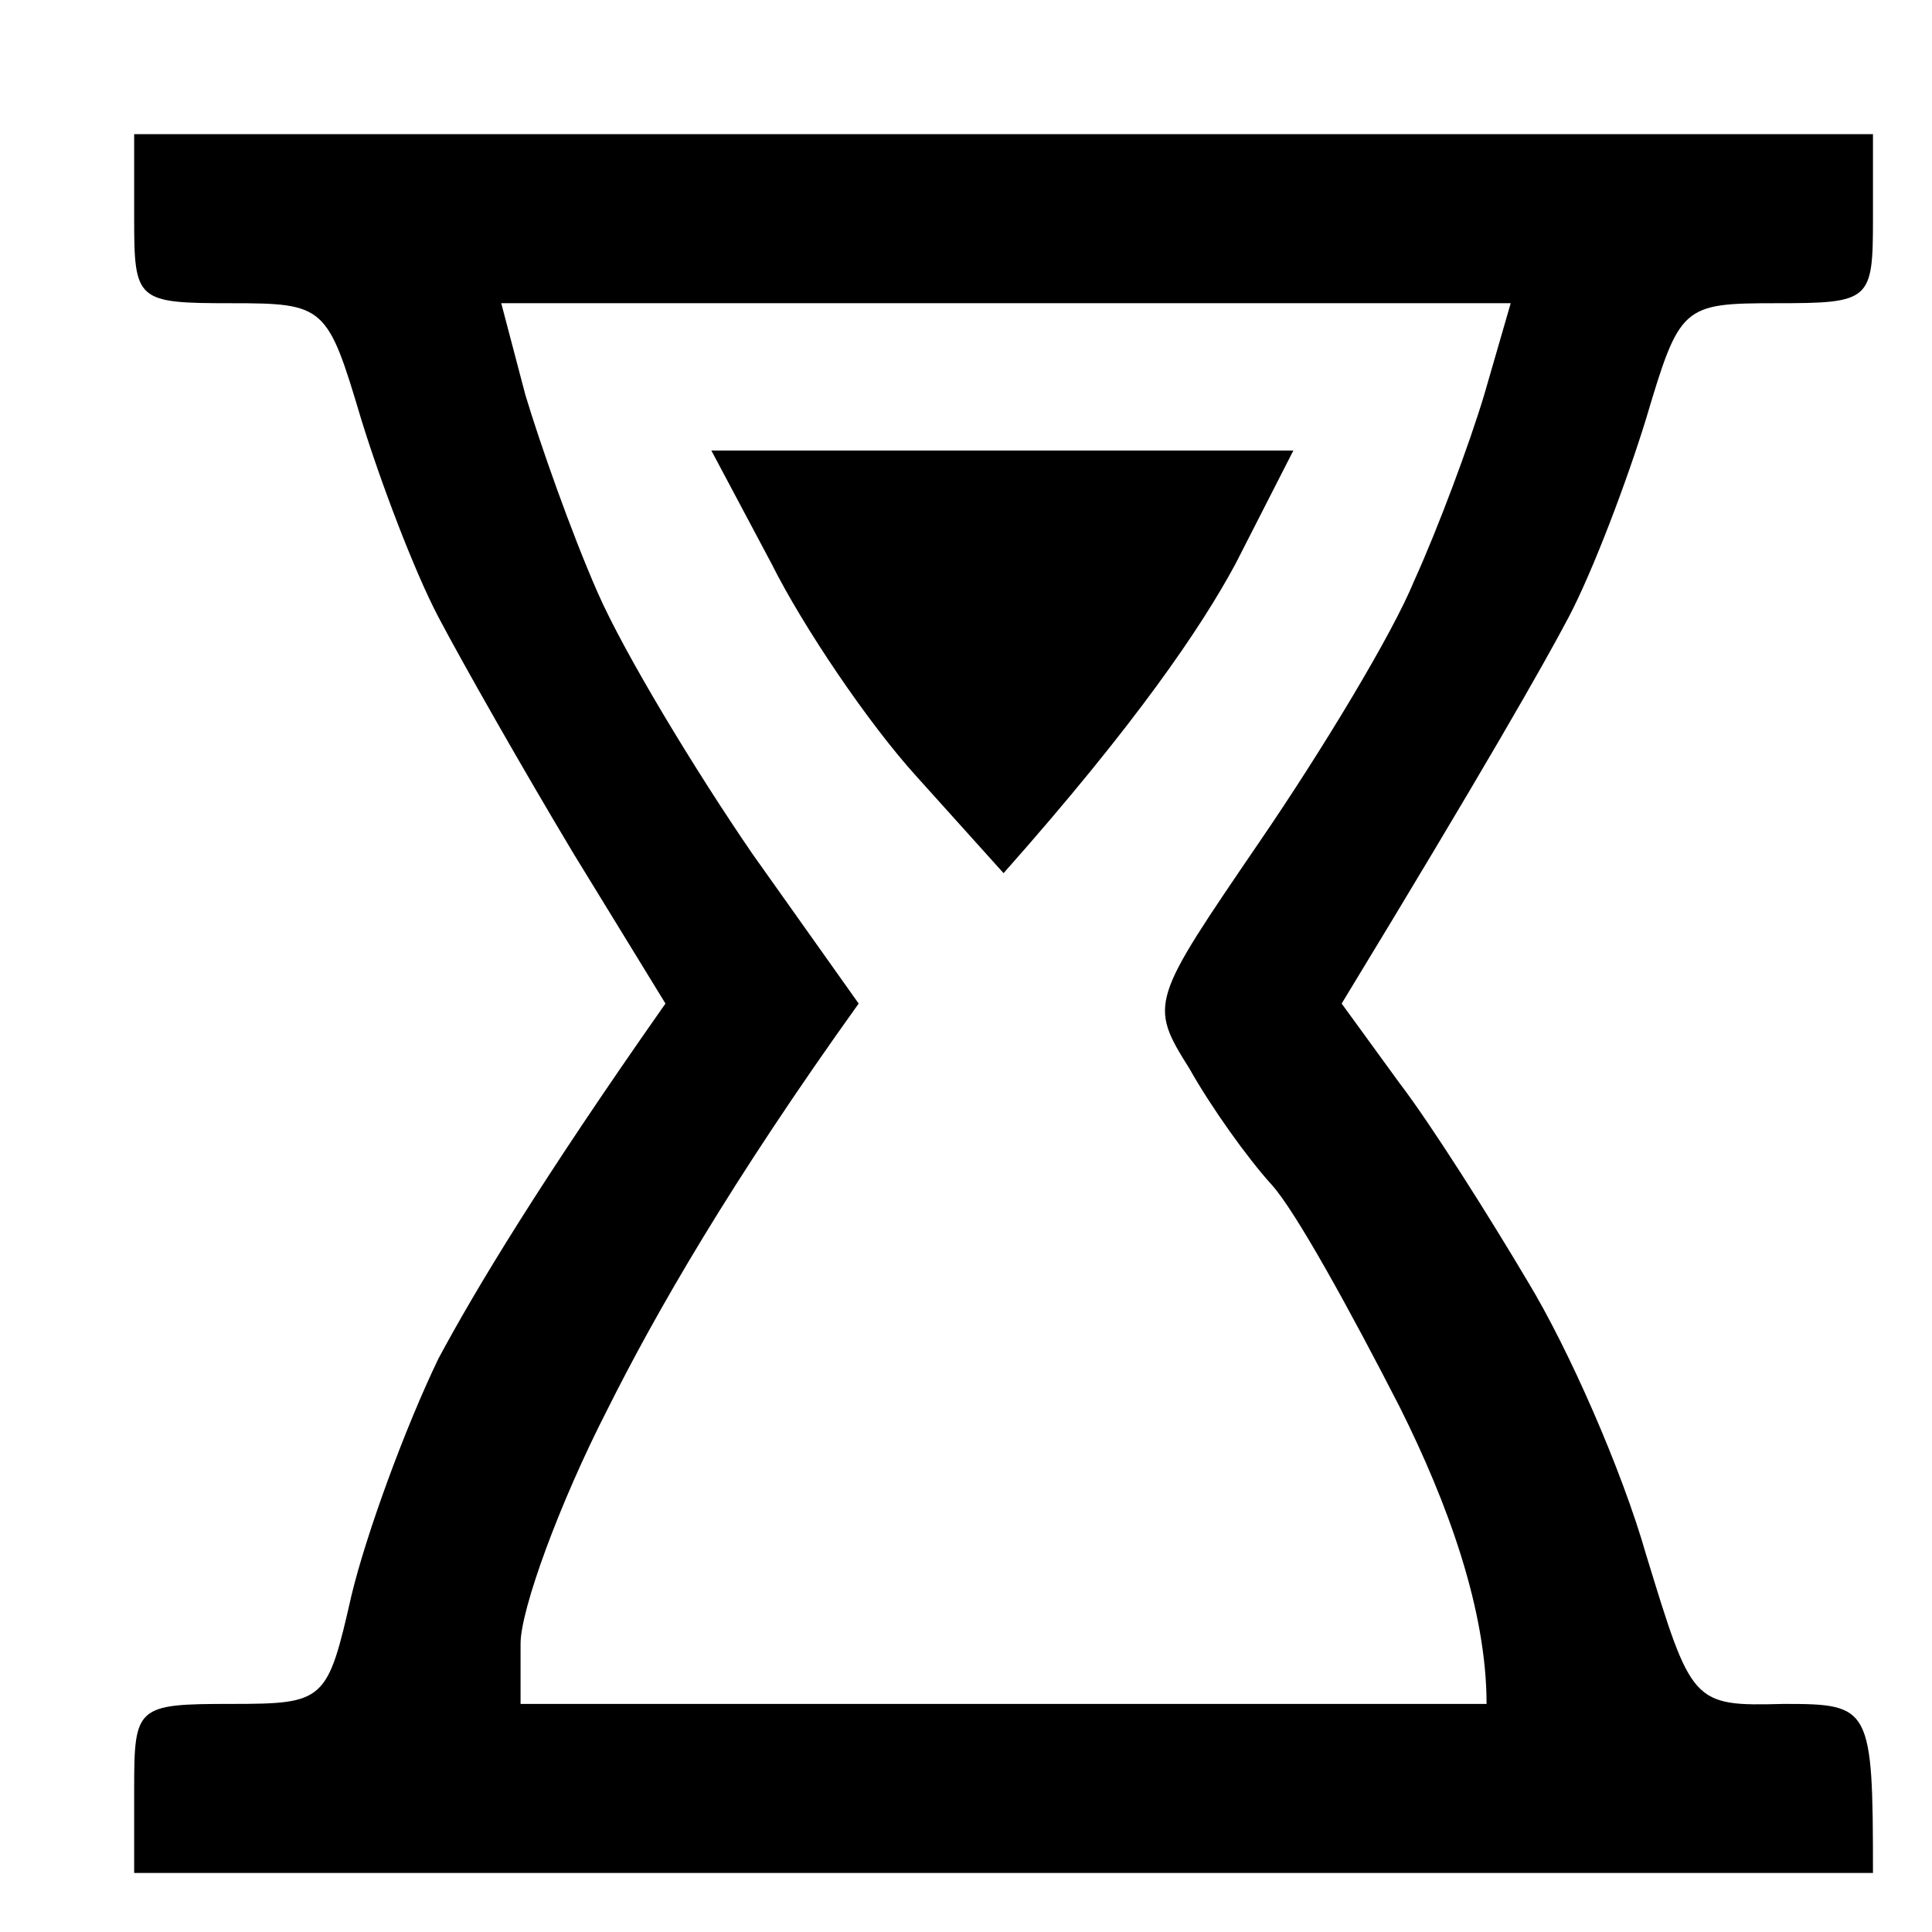
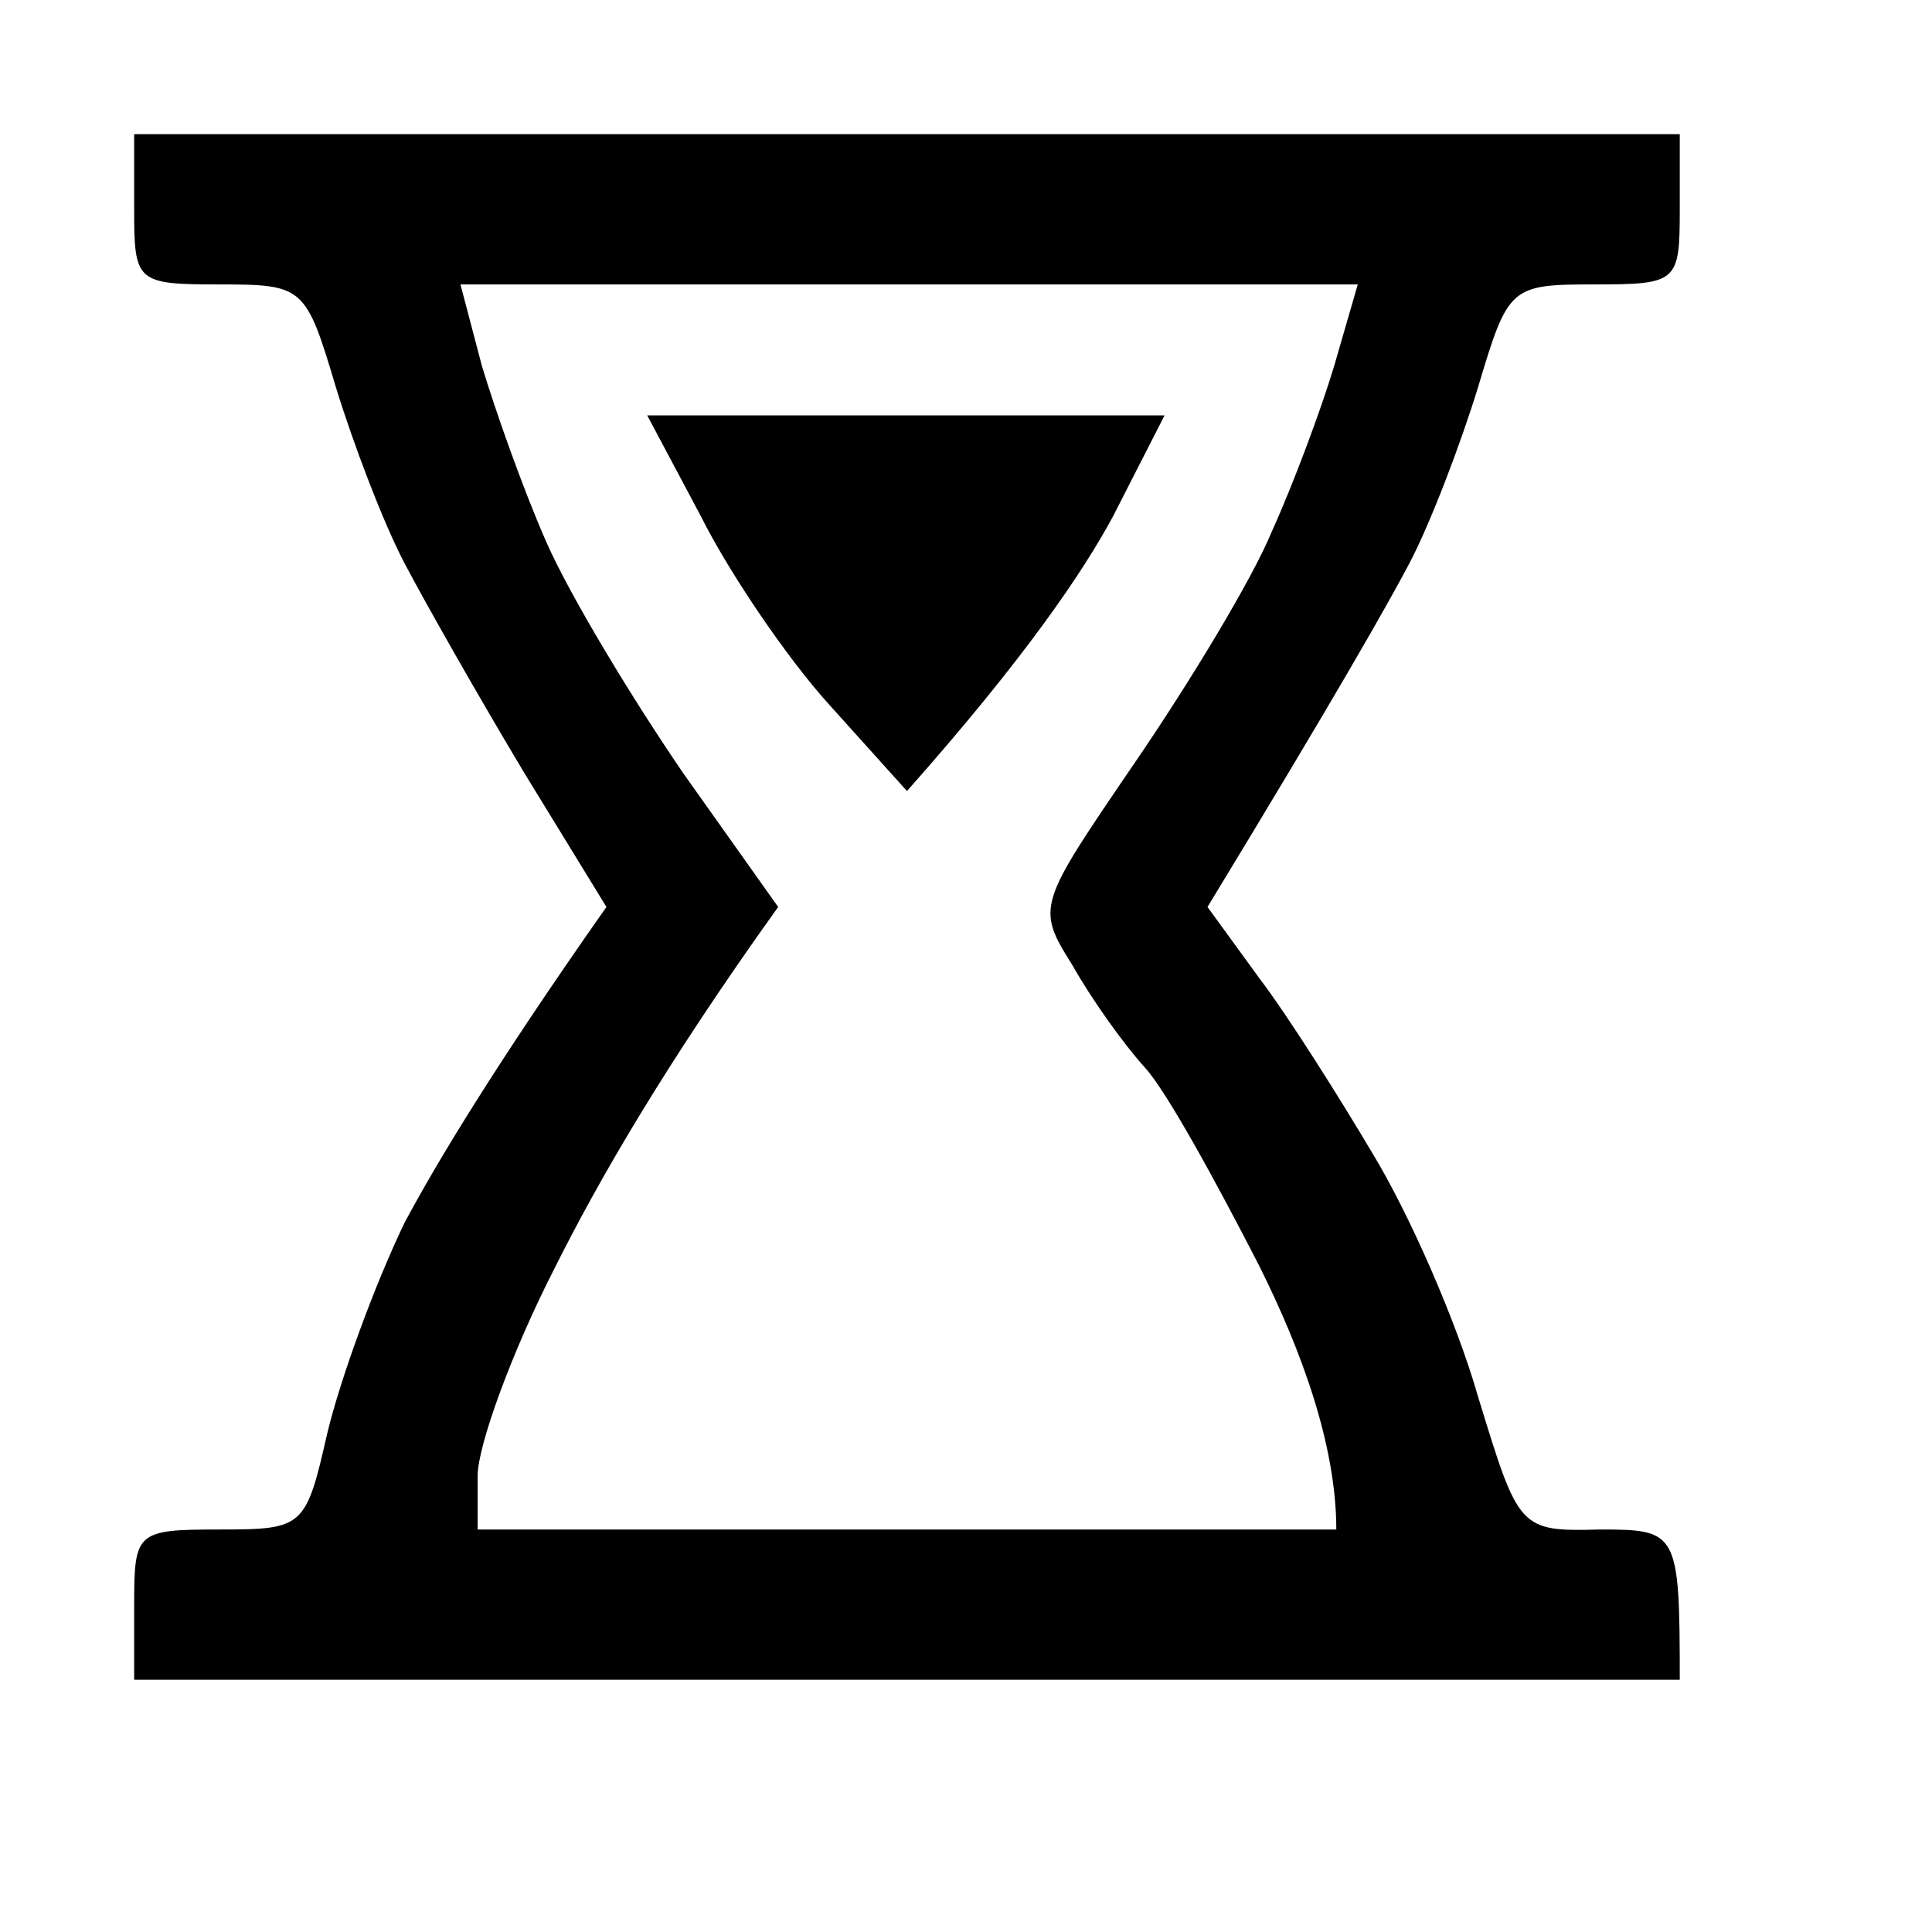
<svg xmlns="http://www.w3.org/2000/svg" version="1.2" viewBox="0 0 72 72" width="72" height="72">
-   <path id="Path 0" fill="currentColor" class="opacity-100" transform="translate(5, 5) scale(0.9 0.9)" d="m0 0h72v3.5c0 3.4-0.1 3.5-4 3.5-3.9 0-4 0.1-5.4 4.8-0.8 2.6-2.2 6.3-3.2 8.2-1 1.9-3.5 6.3-9.4 16l2.4 3.3c1.3 1.7 3.7 5.5 5.3 8.2 1.7 2.8 3.9 7.8 4.9 11.3 1.9 6.2 1.9 6.3 5.7 6.2 3.6 0 3.7 0.1 3.7 7h-72v-3.5c0-3.4 0.1-3.5 4-3.5 3.9 0 4-0.1 5-4.5 0.6-2.5 2.2-6.9 3.6-9.8 1.5-2.8 4.2-7.3 9.4-14.7l-3.8-6.2c-2.1-3.5-4.6-7.9-5.6-9.8-1-1.9-2.4-5.6-3.2-8.2-1.4-4.7-1.5-4.8-5.4-4.8-3.9 0-4-0.1-4-3.5zm16.2 10.8c0.6 2 1.9 5.7 3 8.2 1.1 2.5 4 7.3 6.4 10.8l4.4 6.2c-5.3 7.4-8.4 12.8-10.4 16.8-2 3.9-3.6 8.3-3.6 9.7v2.5h40c0-3.9-1.6-8.3-3.6-12.3-2-3.9-4.3-8.1-5.3-9.2-1-1.1-2.5-3.2-3.4-4.8-1.7-2.7-1.6-2.8 2.9-9.4 2.6-3.8 5.5-8.6 6.4-10.8 1-2.2 2.3-5.7 2.9-7.7l1.1-3.8h-41.8zm7.7 2.3h24.1l-2.4 4.7c-1.4 2.6-4.1 6.6-9.6 12.8l-3.6-4c-2-2.2-4.7-6.2-6-8.8z" />
+   <path id="Path 0" fill="currentColor" class="opacity-100" transform="translate(5, 5) scale(0.8 0.8)" d="m0 0h72v3.5c0 3.4-0.1 3.5-4 3.5-3.9 0-4 0.1-5.4 4.8-0.8 2.6-2.2 6.3-3.2 8.2-1 1.9-3.5 6.3-9.4 16l2.4 3.3c1.3 1.7 3.7 5.5 5.3 8.2 1.7 2.8 3.9 7.8 4.9 11.3 1.9 6.2 1.9 6.3 5.7 6.2 3.6 0 3.7 0.1 3.7 7h-72v-3.5c0-3.4 0.1-3.5 4-3.5 3.9 0 4-0.1 5-4.5 0.6-2.5 2.2-6.9 3.6-9.8 1.5-2.8 4.2-7.3 9.4-14.7l-3.8-6.2c-2.1-3.5-4.6-7.9-5.6-9.8-1-1.9-2.4-5.6-3.2-8.2-1.4-4.7-1.5-4.8-5.4-4.8-3.9 0-4-0.1-4-3.5zm16.2 10.8c0.6 2 1.9 5.7 3 8.2 1.1 2.5 4 7.3 6.4 10.8l4.4 6.2c-5.3 7.4-8.4 12.8-10.4 16.8-2 3.9-3.6 8.3-3.6 9.7v2.5h40c0-3.9-1.6-8.3-3.6-12.3-2-3.9-4.3-8.1-5.3-9.2-1-1.1-2.5-3.2-3.4-4.8-1.7-2.7-1.6-2.8 2.9-9.4 2.6-3.8 5.5-8.6 6.4-10.8 1-2.2 2.3-5.7 2.9-7.7l1.1-3.8h-41.8zm7.7 2.3h24.1l-2.4 4.7c-1.4 2.6-4.1 6.6-9.6 12.8l-3.6-4c-2-2.2-4.7-6.2-6-8.8z" />
</svg>
